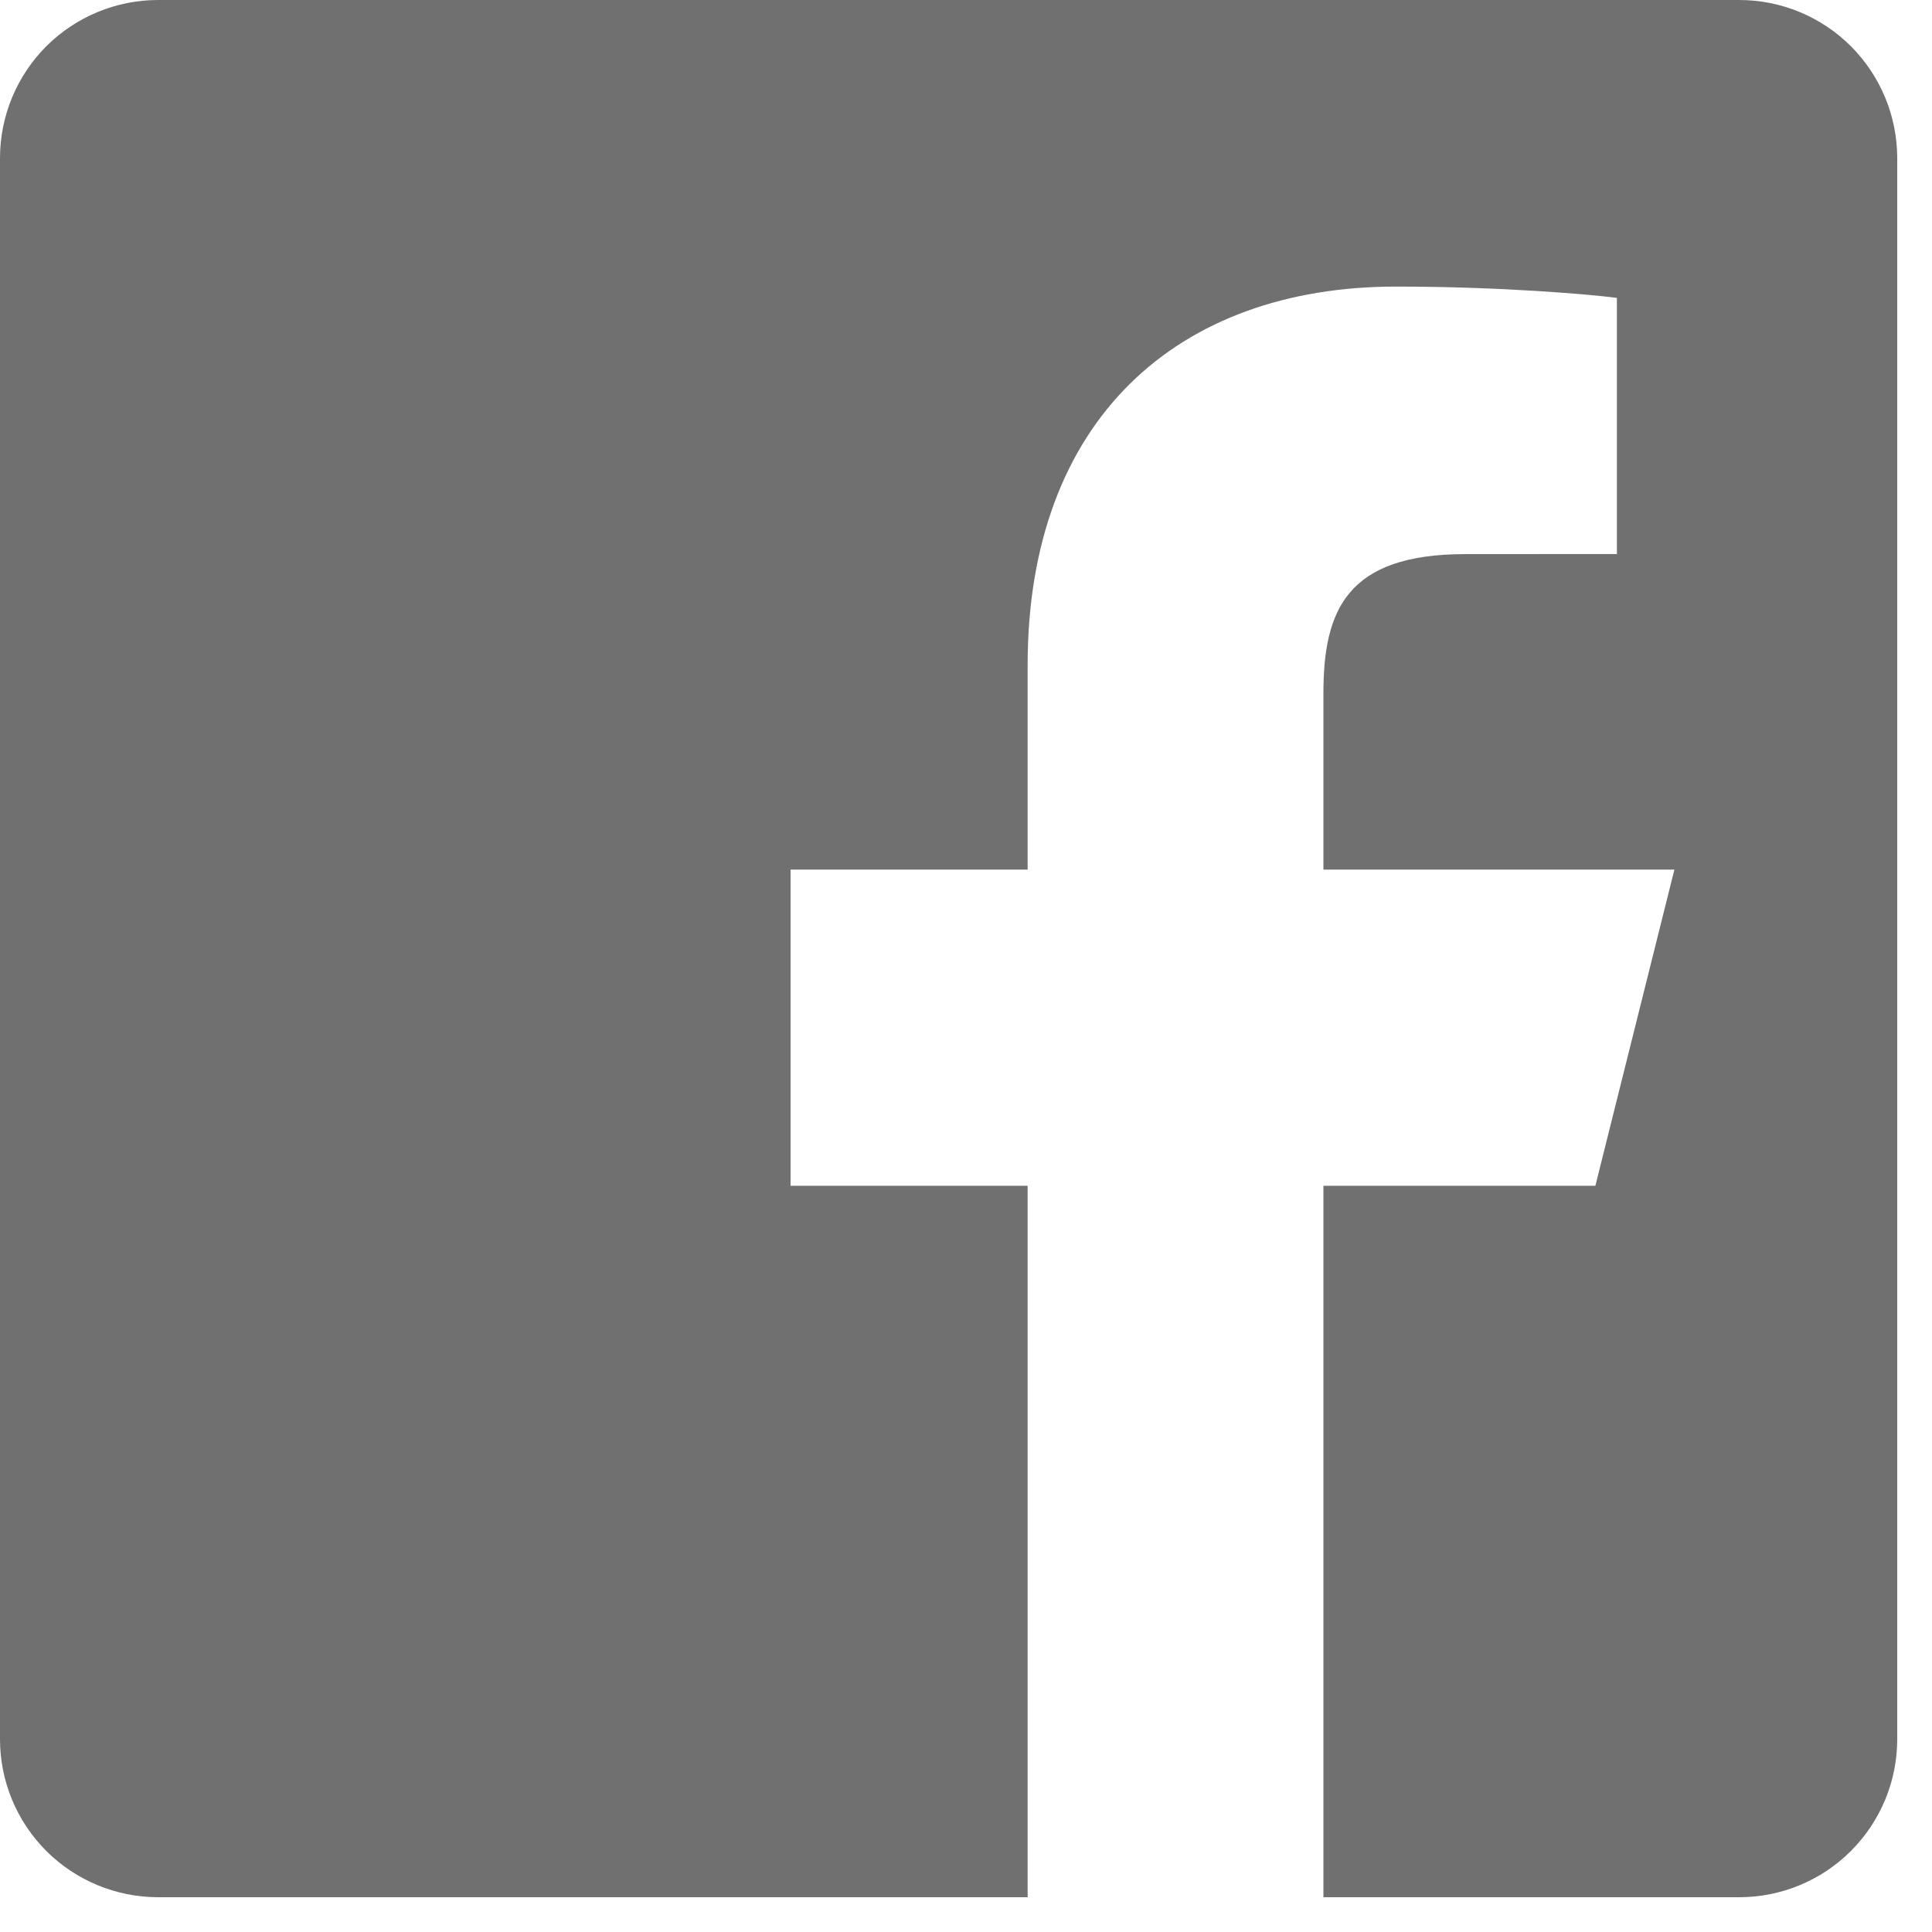
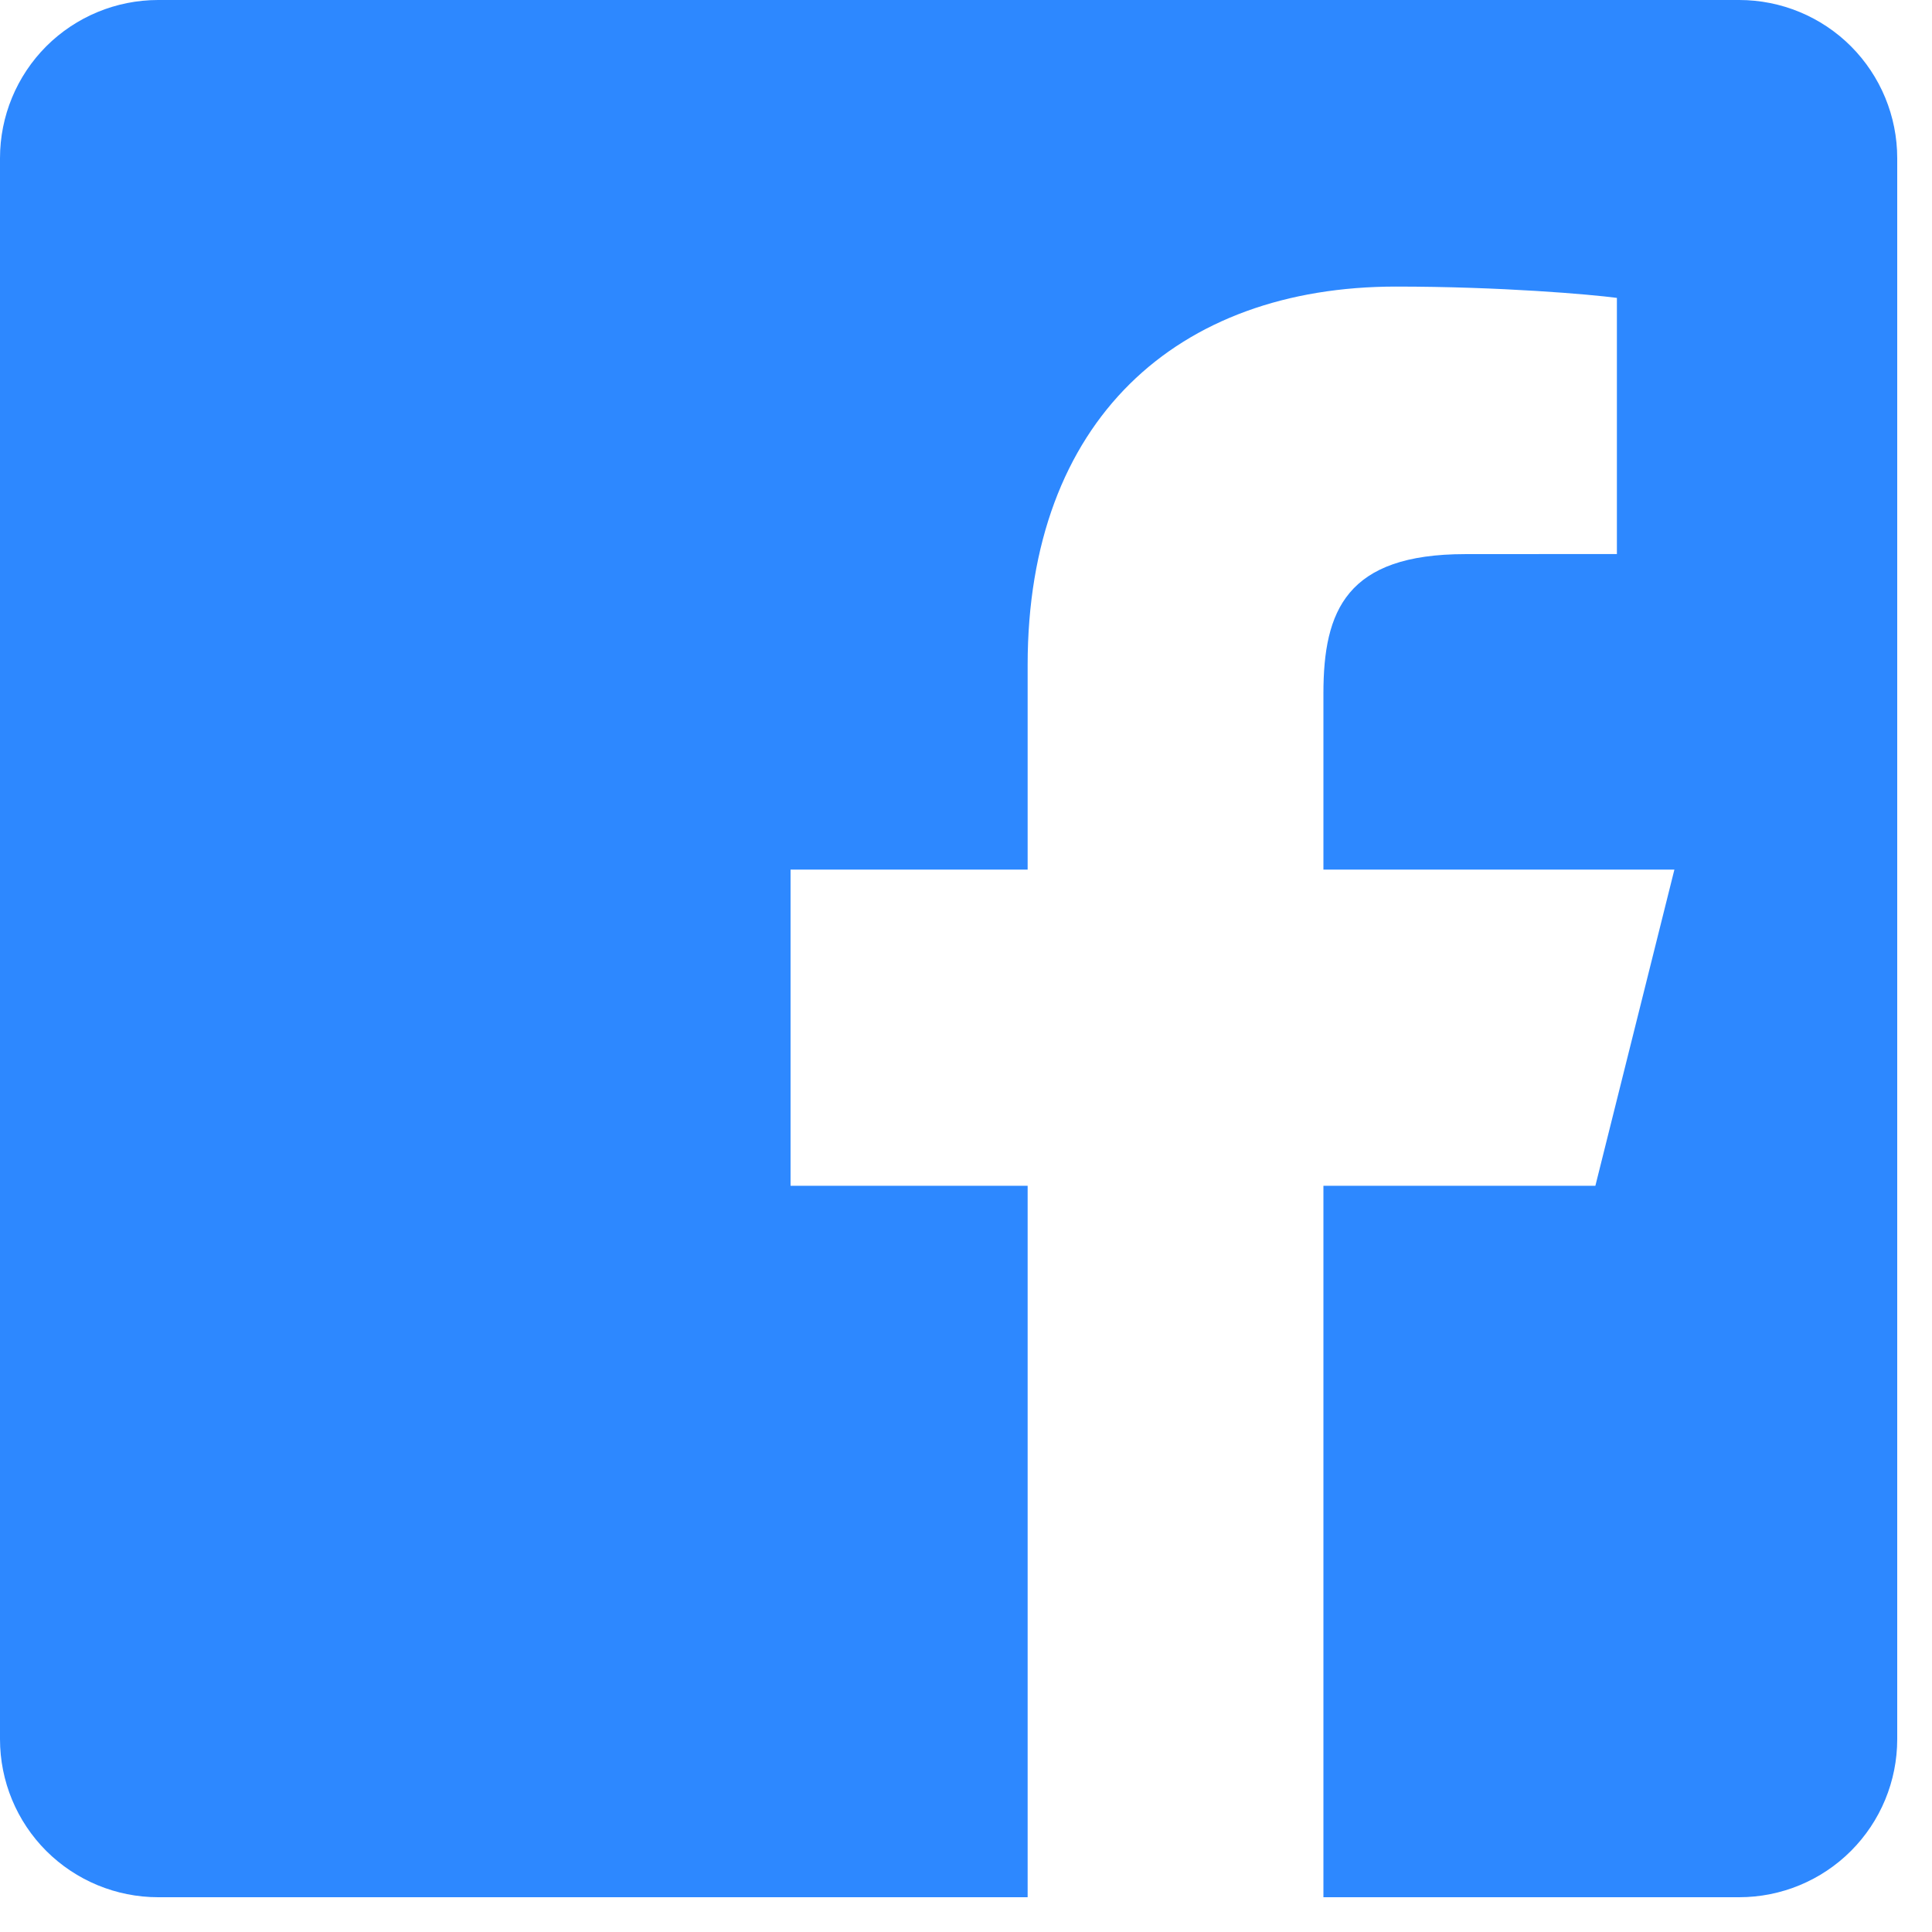
<svg xmlns="http://www.w3.org/2000/svg" width="21" height="21" viewBox="0 0 21 21" fill="none">
-   <path d="M18.904 0H1.719C1.263 0 0.826 0.181 0.503 0.503C0.181 0.826 0 1.263 0 1.719L0 18.904C0 19.36 0.181 19.797 0.503 20.119C0.826 20.441 1.263 20.622 1.719 20.622H11.17V12.889H8.593V9.452H11.17V7.229C11.17 4.565 12.797 3.115 15.174 3.115C16.312 3.115 17.29 3.2 17.575 3.238V6.022L15.927 6.023C14.635 6.023 14.385 6.637 14.385 7.537V9.452H18.2L17.341 12.889H14.385V20.622H18.904C19.36 20.622 19.797 20.441 20.119 20.119C20.441 19.797 20.622 19.36 20.622 18.904V1.719C20.622 1.263 20.441 0.826 20.119 0.503C19.797 0.181 19.36 0 18.904 0V0Z" fill="#707070" />
+   <path d="M18.904 0H1.719C1.263 0 0.826 0.181 0.503 0.503C0.181 0.826 0 1.263 0 1.719L0 18.904C0 19.36 0.181 19.797 0.503 20.119C0.826 20.441 1.263 20.622 1.719 20.622H11.17V12.889H8.593V9.452H11.17V7.229C11.17 4.565 12.797 3.115 15.174 3.115C16.312 3.115 17.29 3.2 17.575 3.238V6.022L15.927 6.023C14.635 6.023 14.385 6.637 14.385 7.537V9.452H18.2L17.341 12.889H14.385V20.622H18.904C19.36 20.622 19.797 20.441 20.119 20.119C20.441 19.797 20.622 19.36 20.622 18.904V1.719C20.622 1.263 20.441 0.826 20.119 0.503C19.797 0.181 19.36 0 18.904 0V0Z" fill="#2d88ff" />
</svg>
